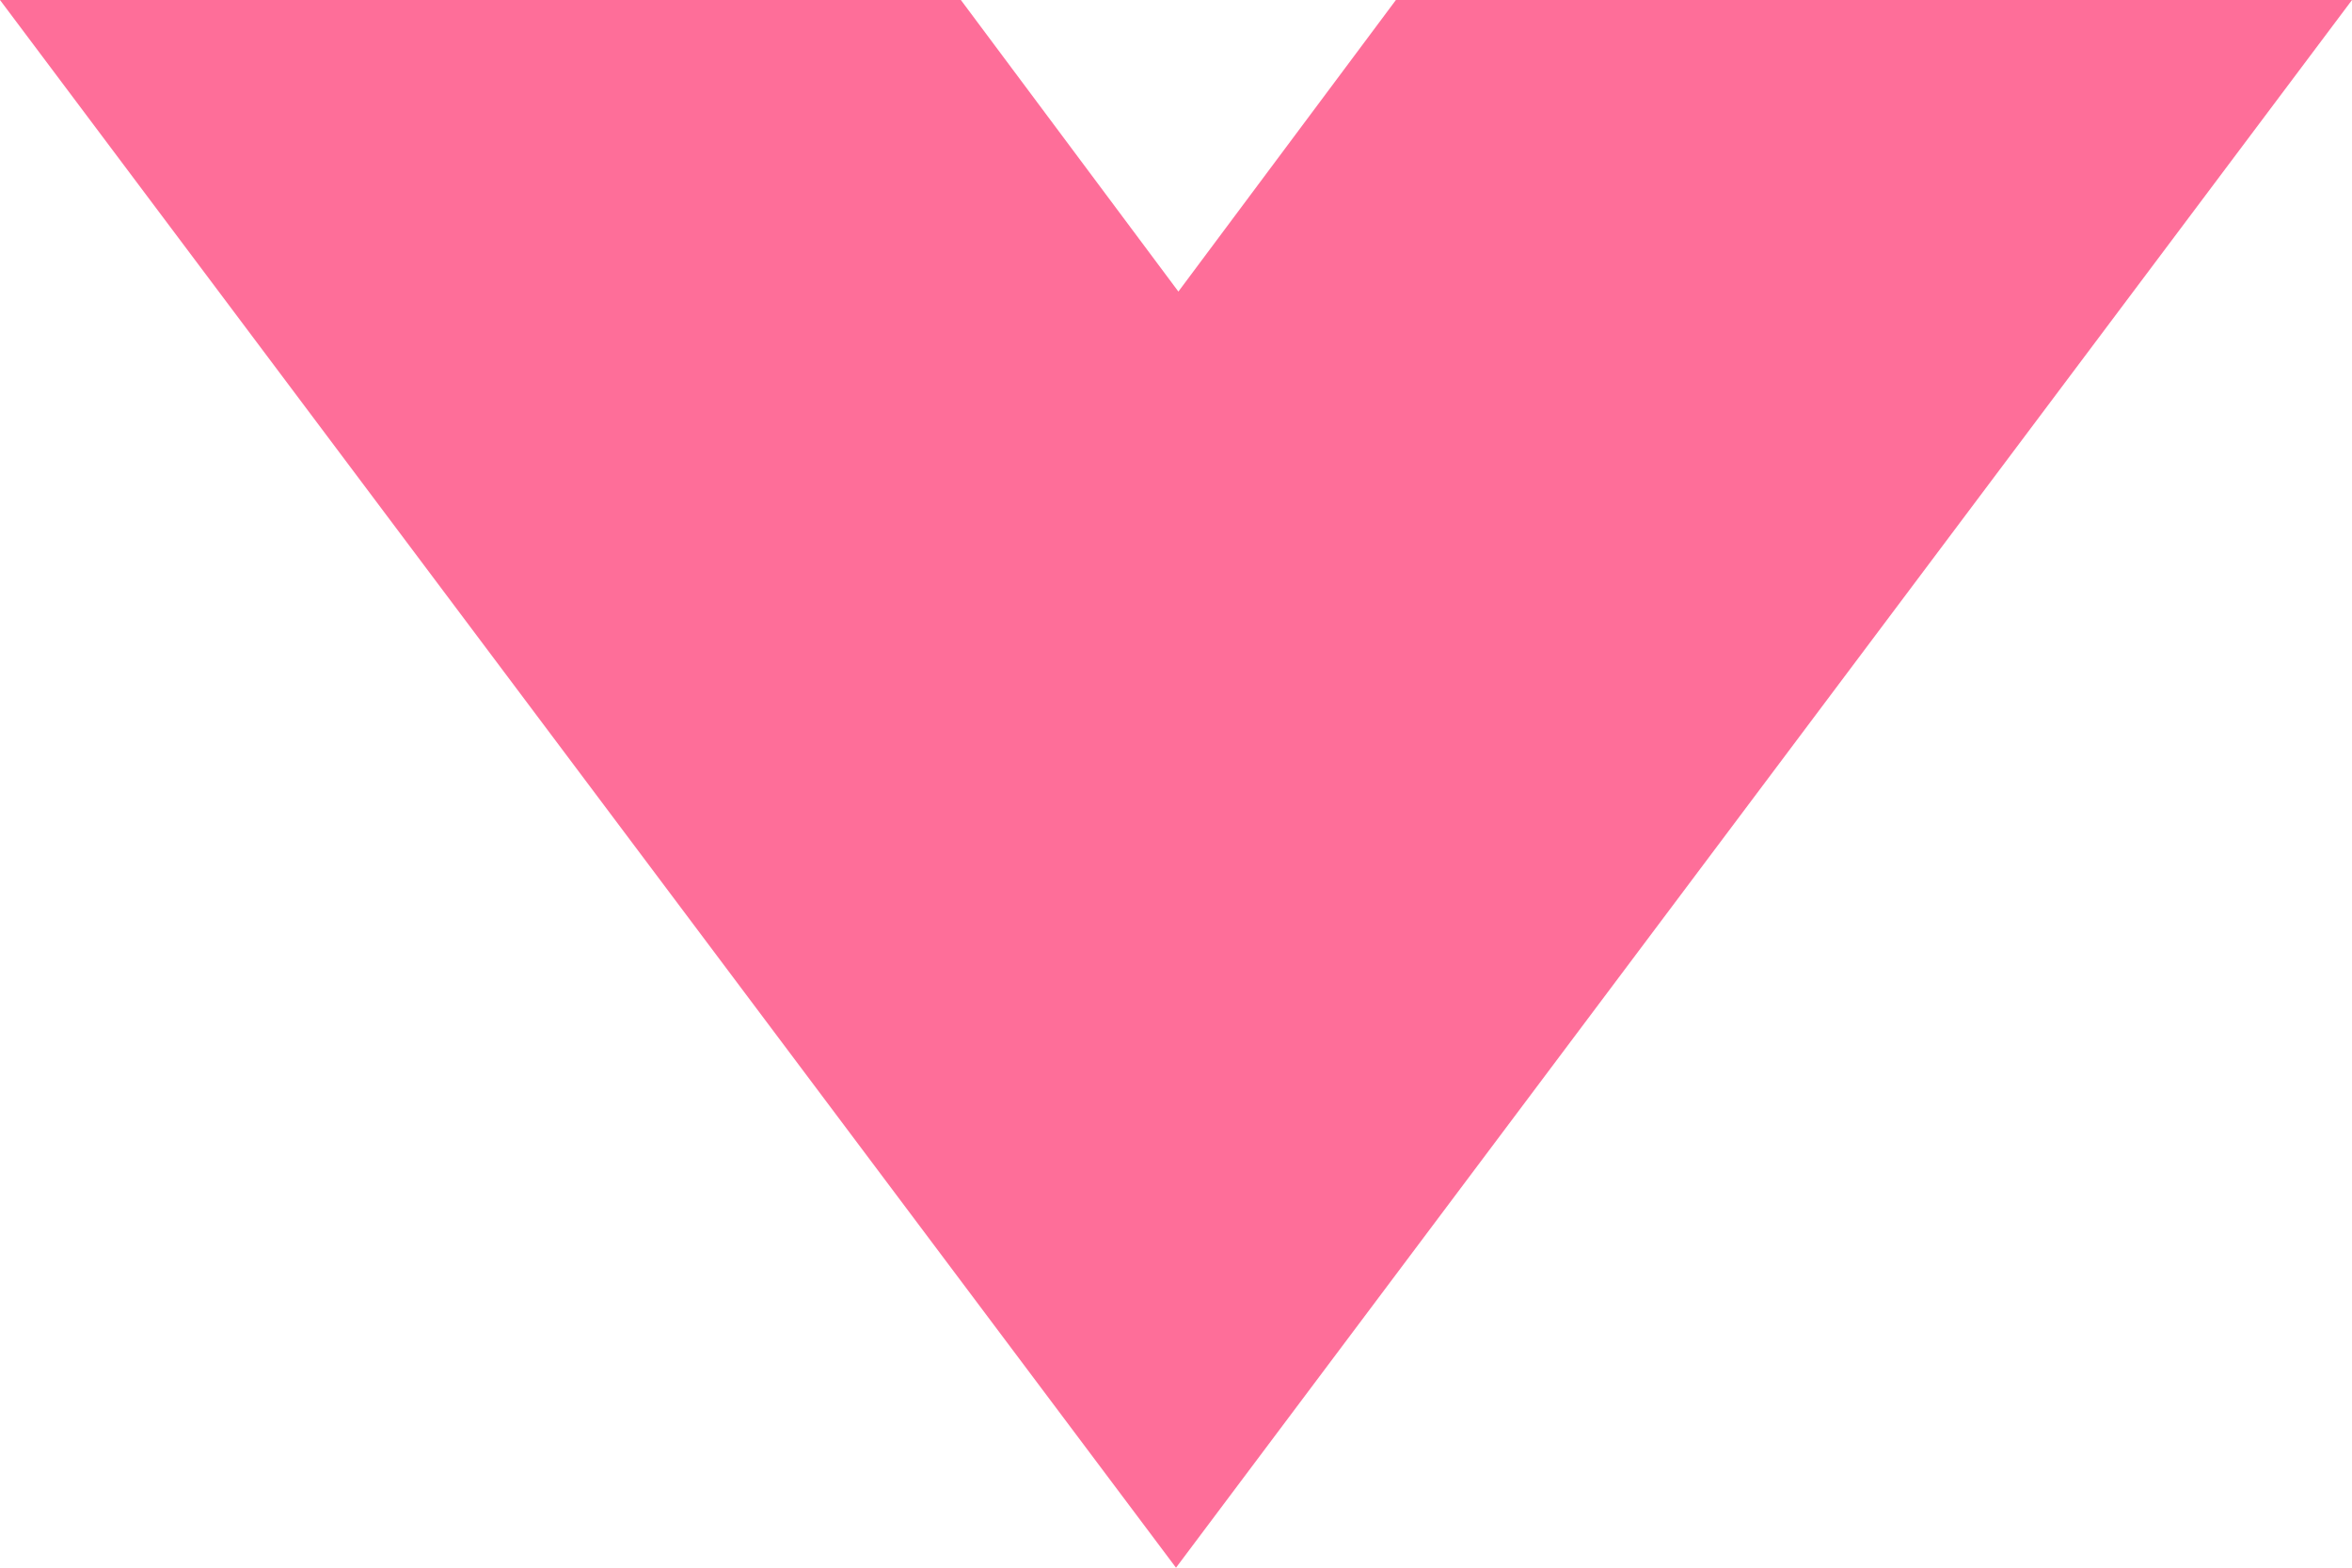
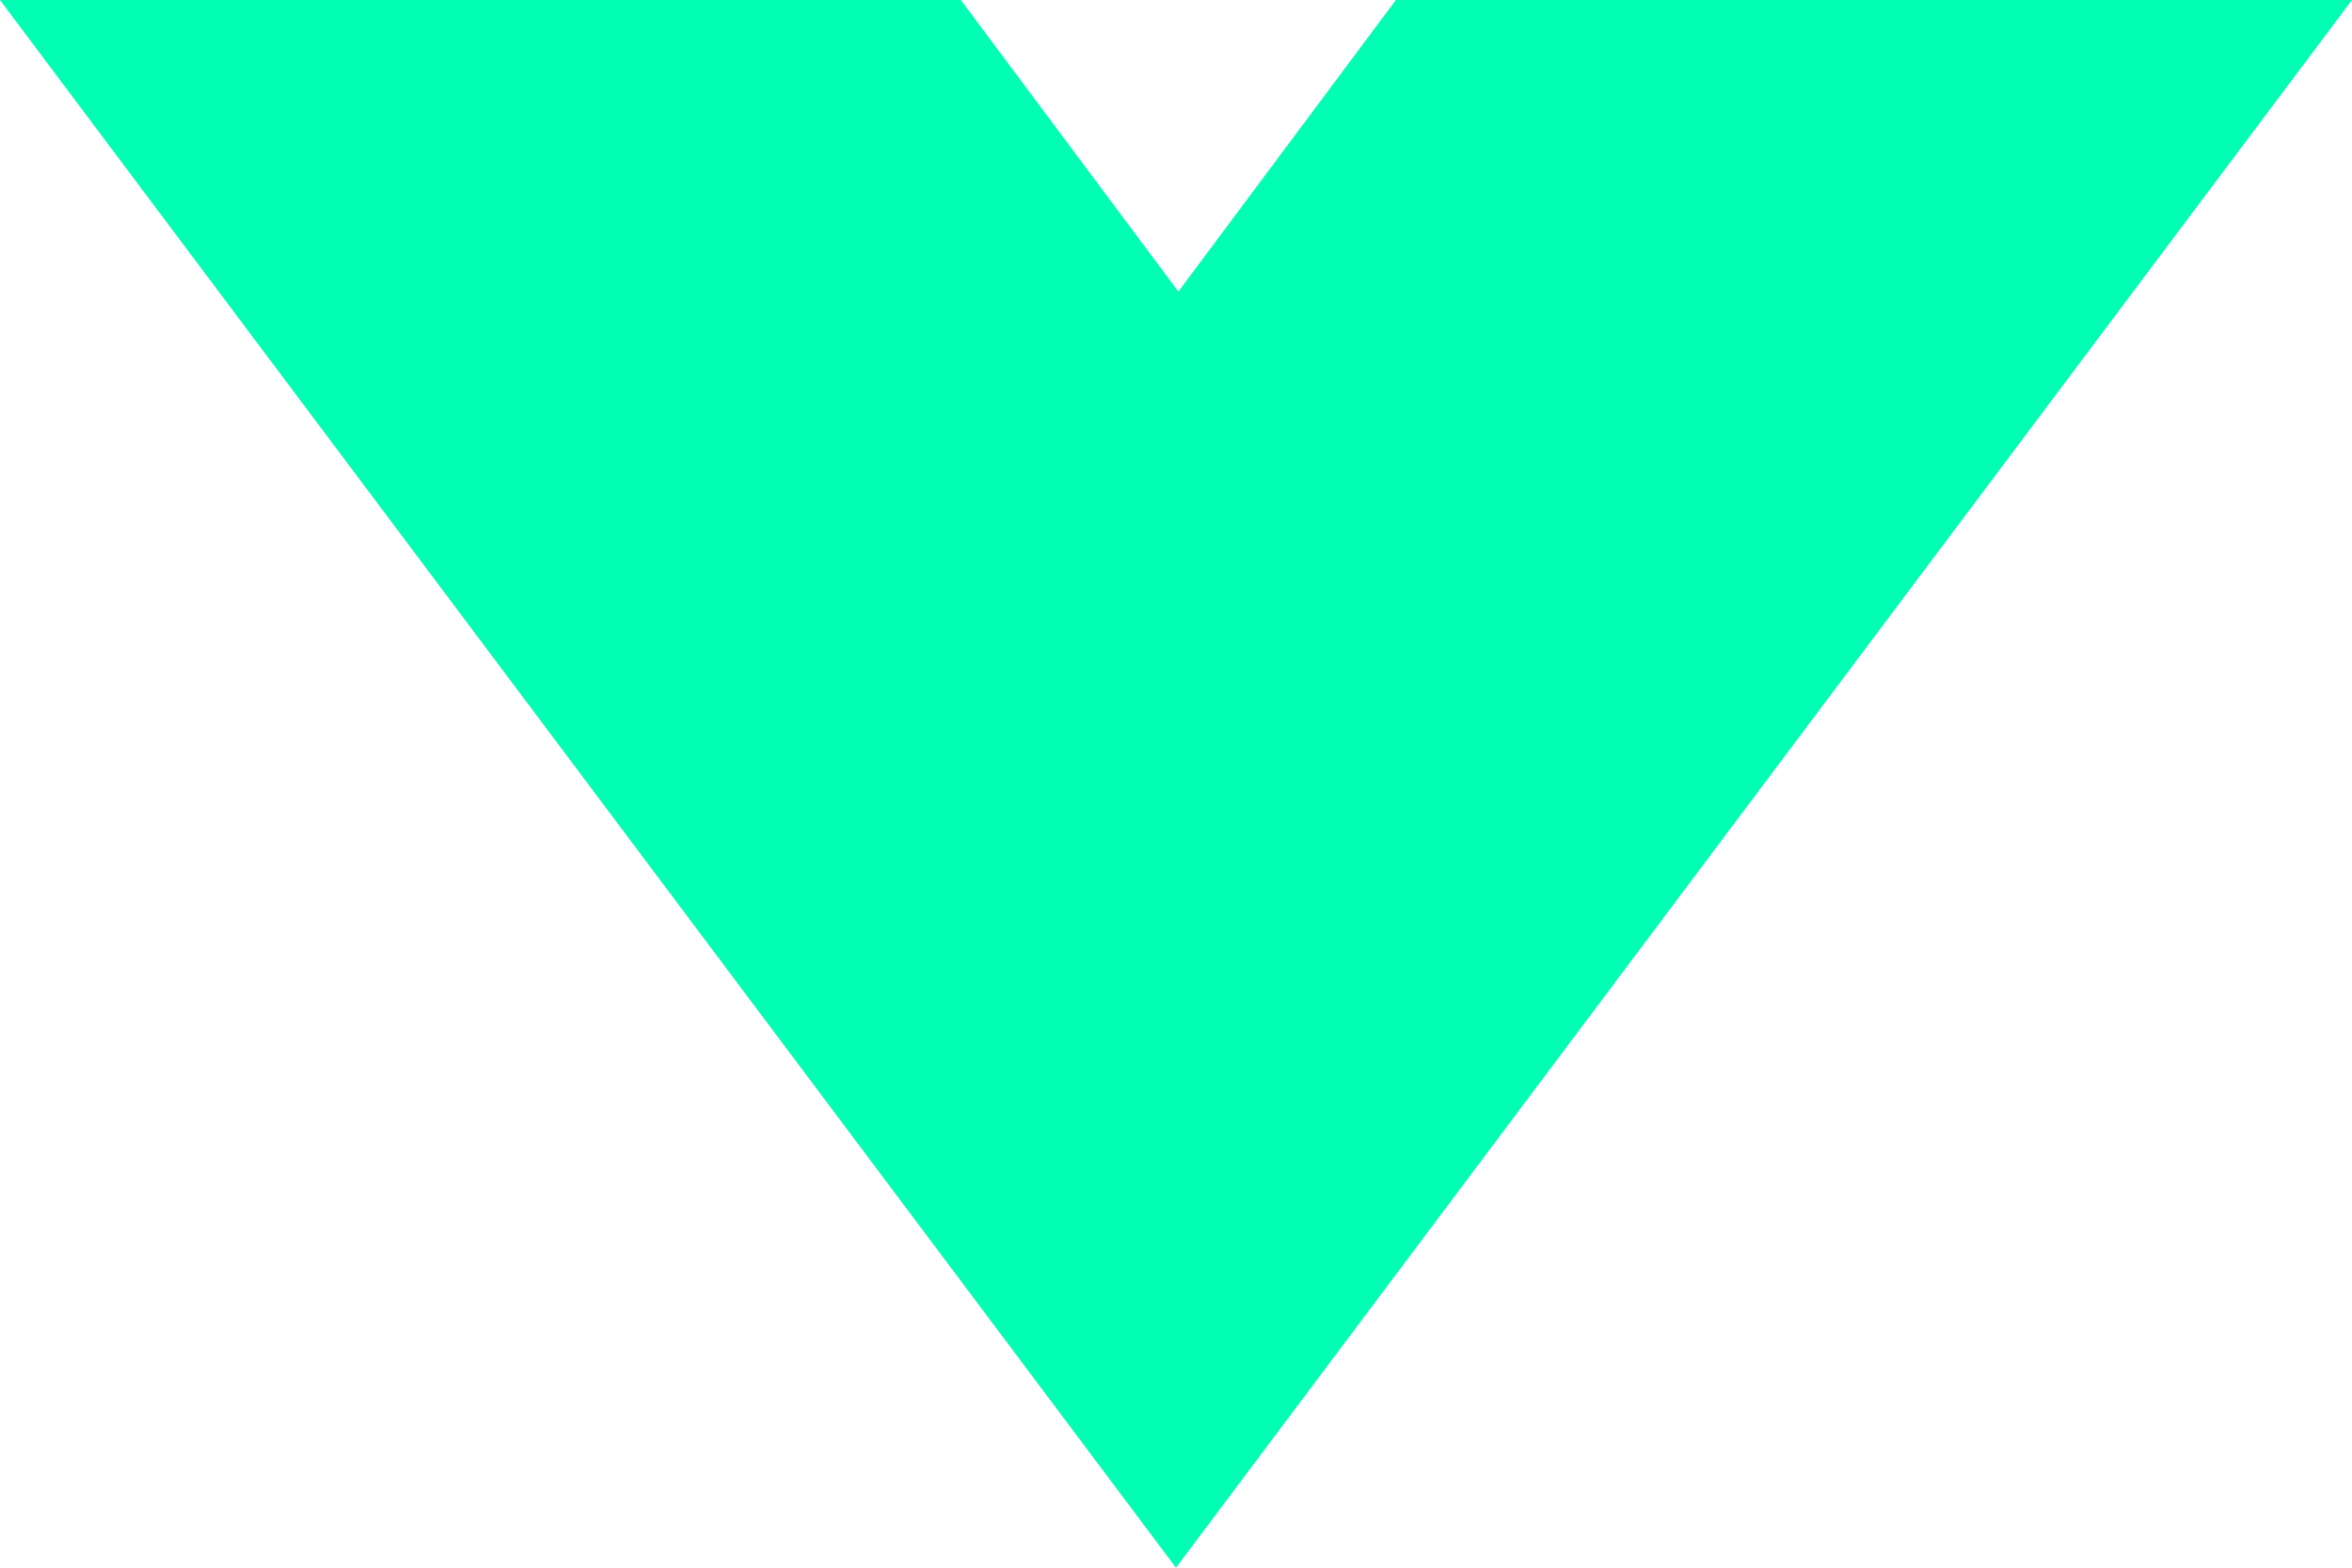
<svg xmlns="http://www.w3.org/2000/svg" width="492px" height="328px" viewBox="0 0 492 328" version="1.1">
  <g id="Page-1" stroke="none" stroke-width="1" fill="none" fill-rule="evenodd">
-     <g id="Artboard" transform="translate(-122, -549)" fill="#FE6E99">
+     <g id="Artboard" transform="translate(-122, -549)" fill="#01FEB4">
      <path d="M323,549 L368.5,610 L414,549 L614,549 L368,877 L122,549 L323,549 Z" id="Combined-Shape" />
    </g>
  </g>
</svg>
